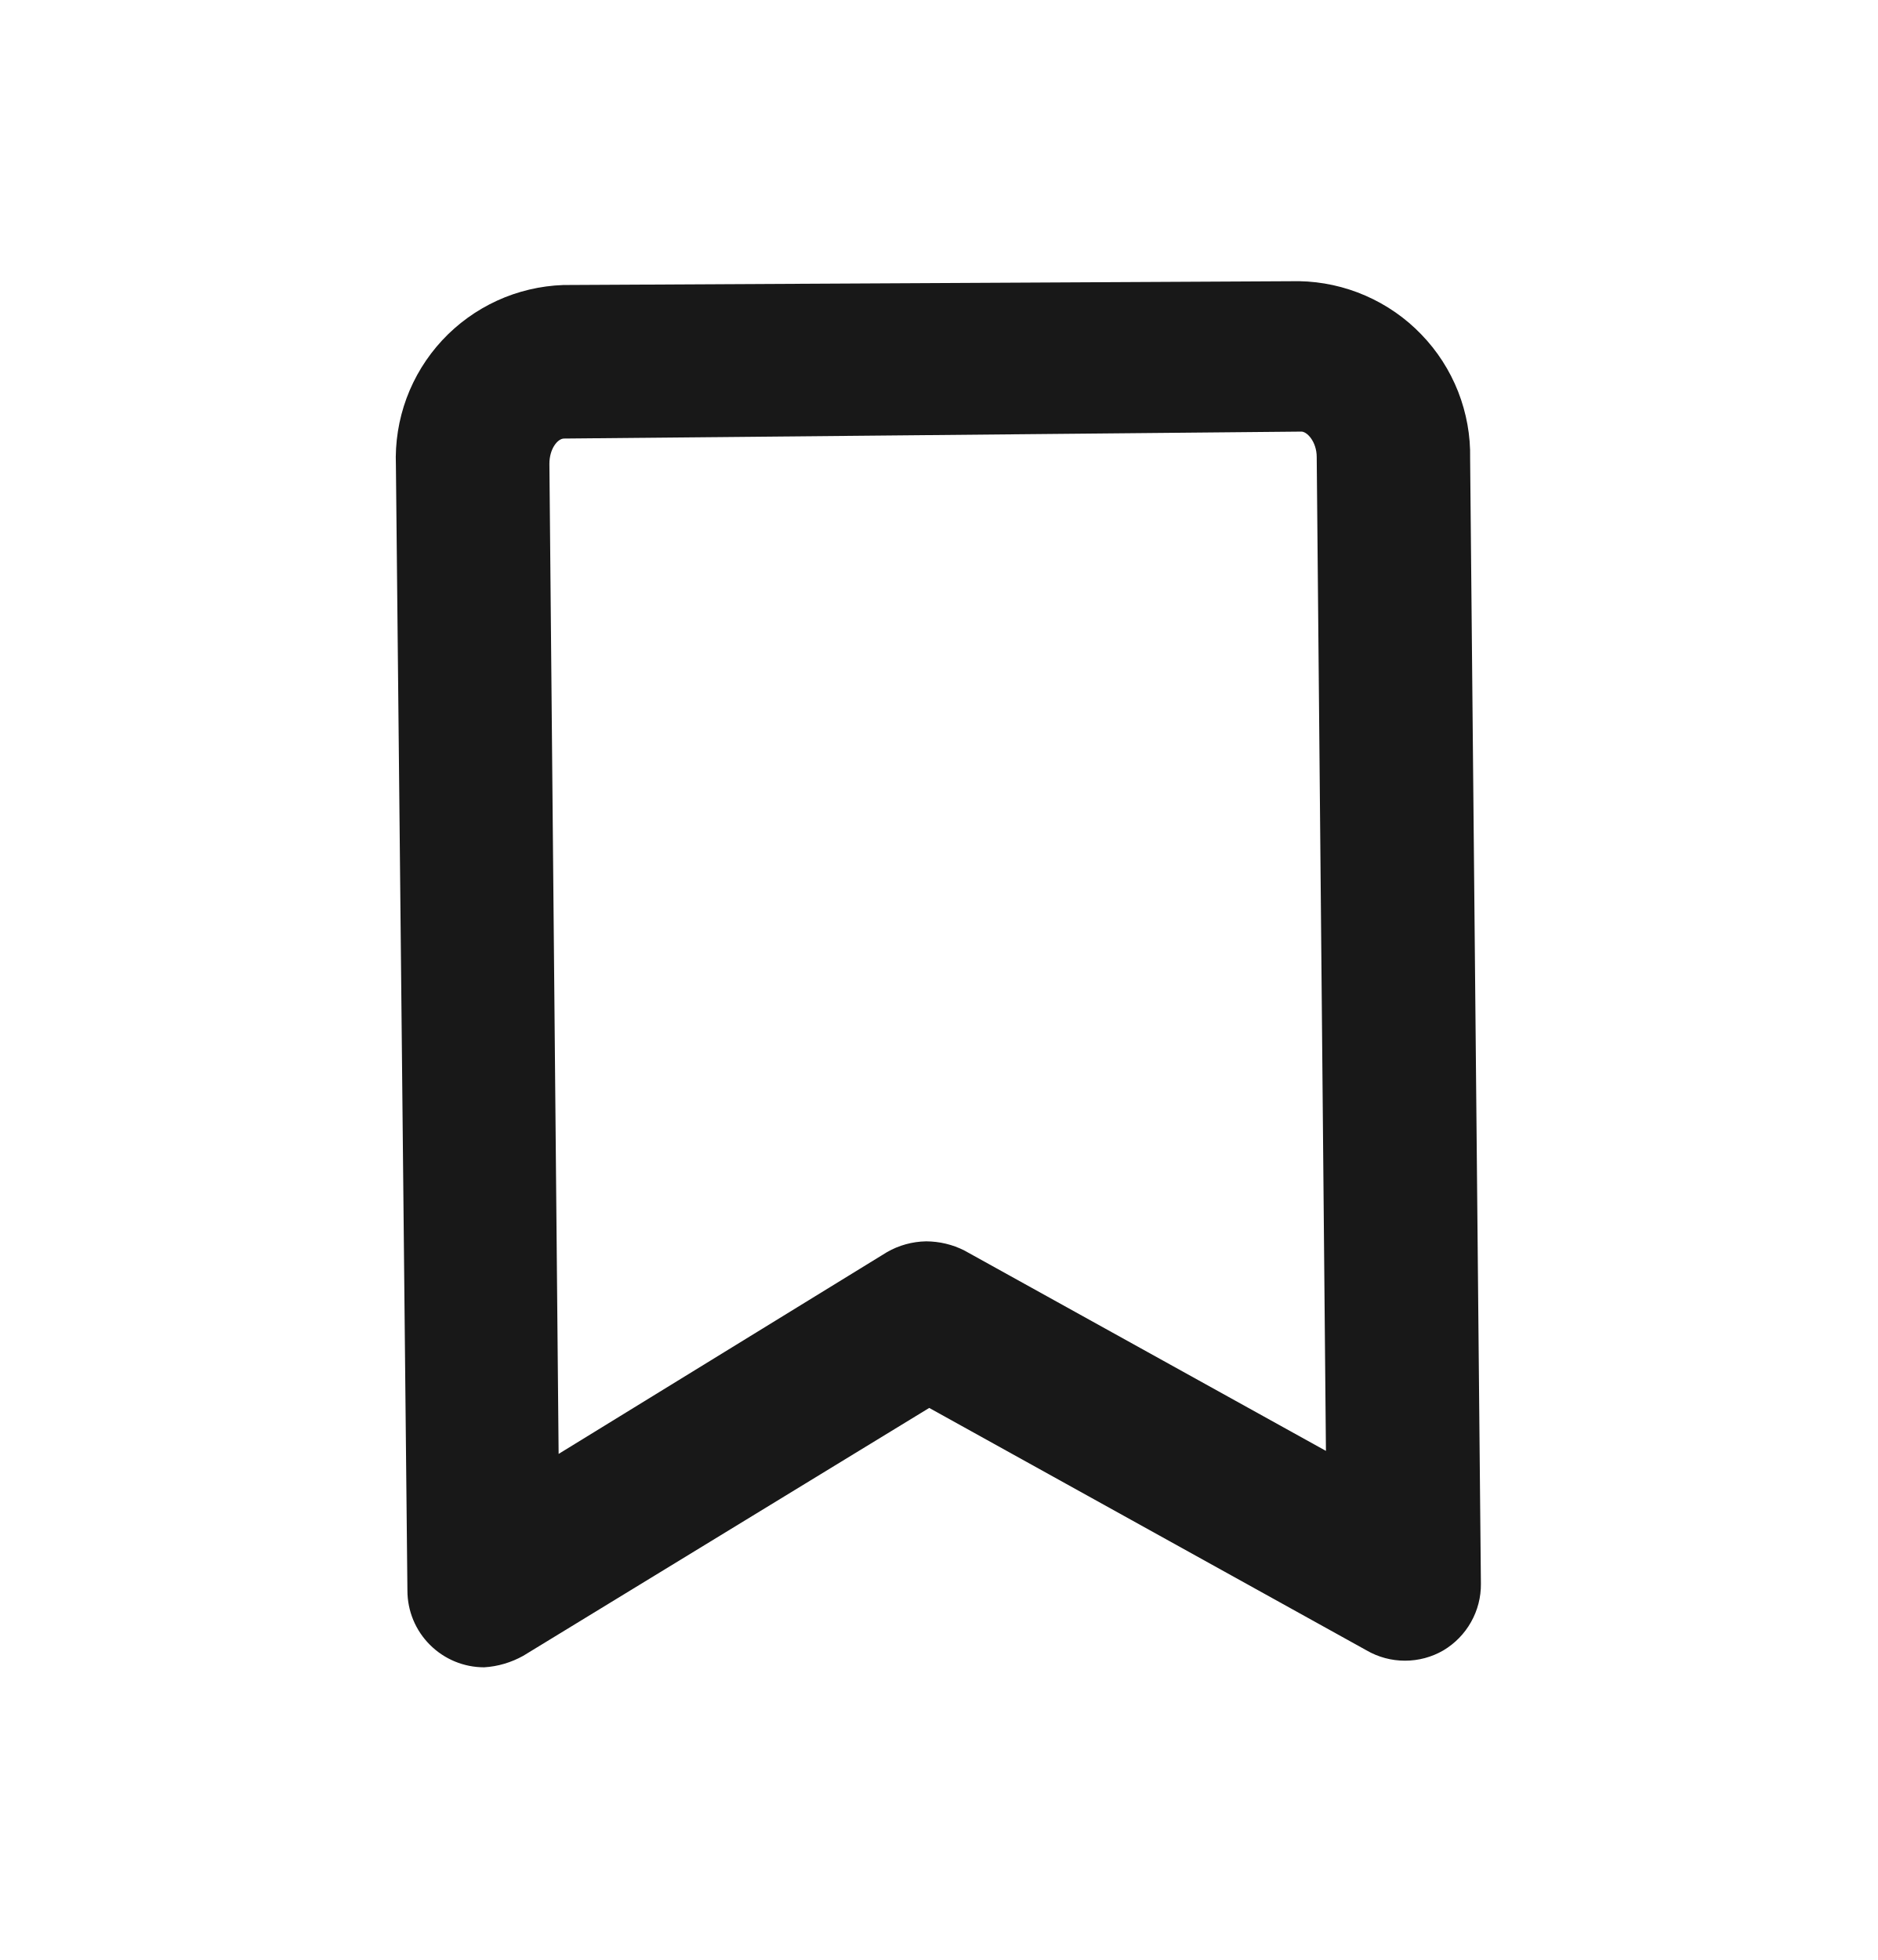
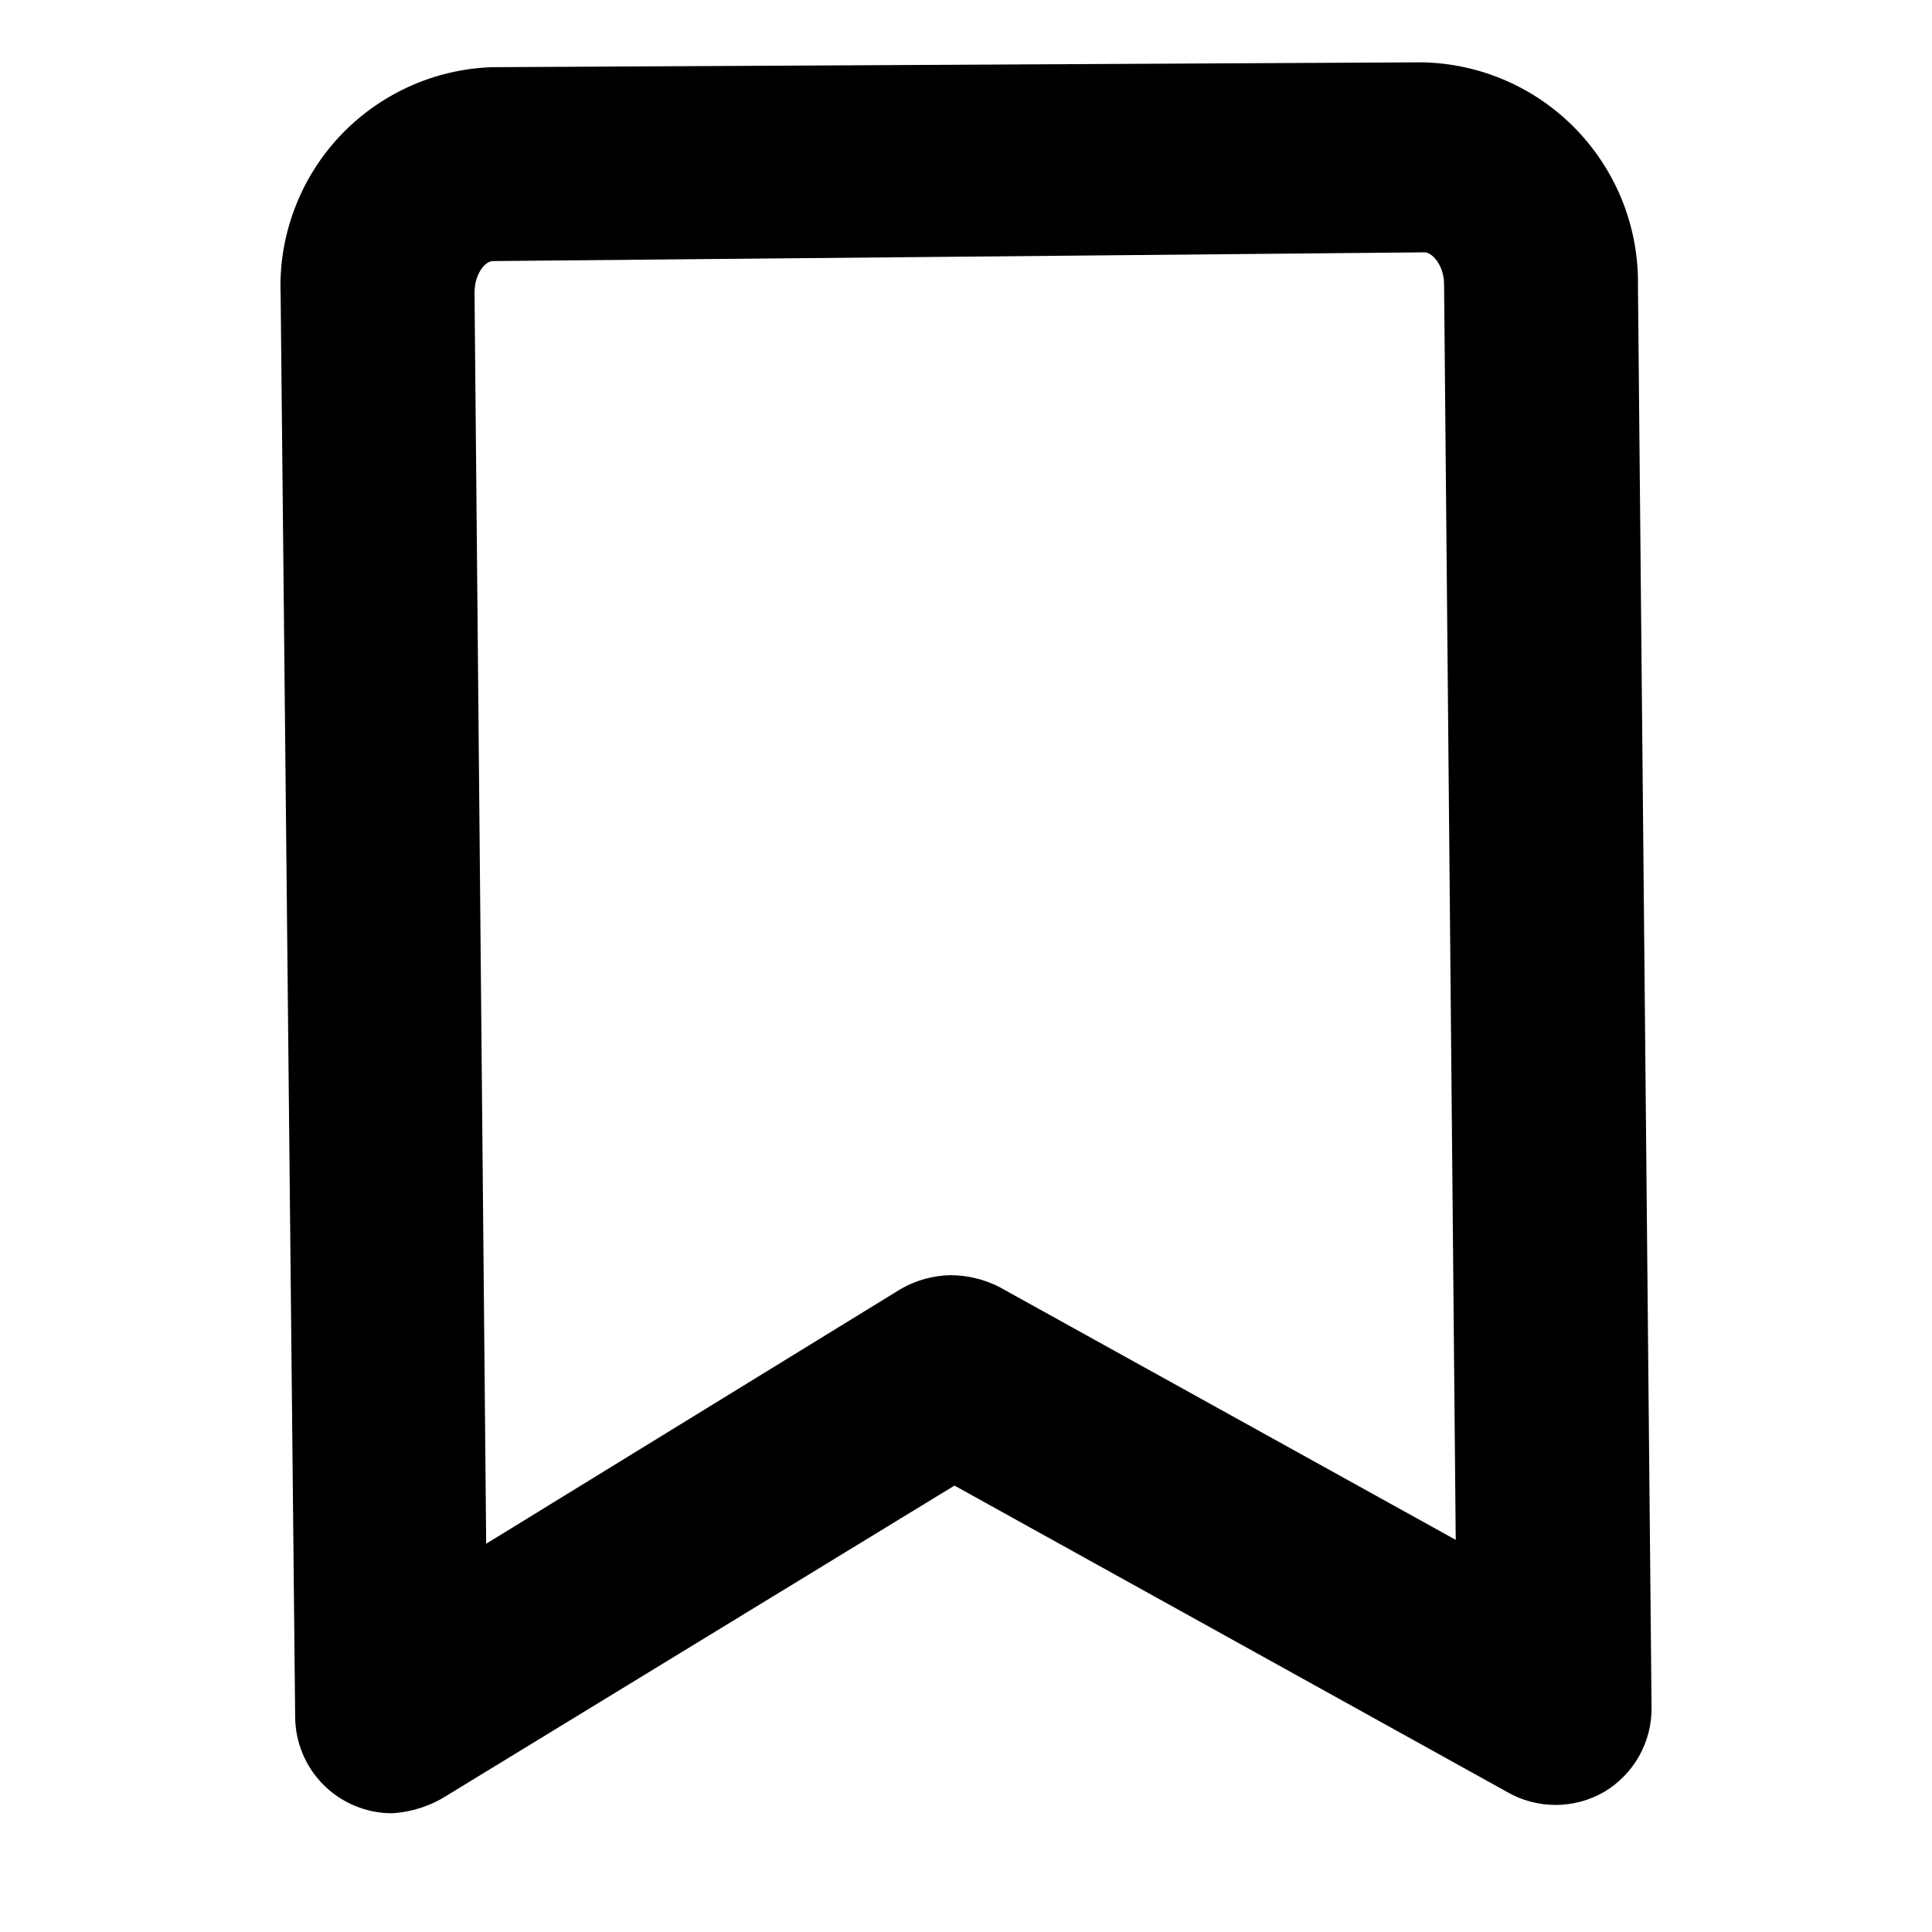
- <svg xmlns="http://www.w3.org/2000/svg" width="23" height="24" viewBox="0 0 23 24" fill="none">
-   <path d="M5.93 20.416C5.681 20.416 5.442 20.317 5.266 20.141C5.089 19.965 4.99 19.726 4.99 19.476L4.849 5.699C4.838 5.419 4.882 5.14 4.979 4.877C5.076 4.615 5.224 4.374 5.414 4.169C5.605 3.963 5.834 3.798 6.089 3.681C6.343 3.565 6.618 3.5 6.898 3.49L15.911 3.443C16.191 3.448 16.467 3.508 16.724 3.62C16.981 3.732 17.214 3.893 17.408 4.095C17.603 4.296 17.756 4.534 17.859 4.795C17.961 5.056 18.012 5.334 18.006 5.614L18.138 19.392C18.14 19.556 18.098 19.719 18.017 19.862C17.936 20.006 17.819 20.125 17.678 20.209C17.535 20.292 17.373 20.335 17.208 20.335C17.043 20.335 16.881 20.292 16.738 20.209L11.381 17.24L6.409 20.275C6.262 20.357 6.098 20.406 5.93 20.416ZM11.343 15.2C11.507 15.201 11.668 15.239 11.813 15.313L16.24 17.766L16.127 5.596C16.127 5.408 16.005 5.276 15.93 5.285L6.908 5.37C6.832 5.37 6.729 5.492 6.729 5.68L6.842 17.803L10.864 15.332C11.01 15.248 11.175 15.203 11.343 15.2Z" fill="#181818" />
+ <svg xmlns="http://www.w3.org/2000/svg" width="31" height="31" viewBox="0 0 31 31" fill="none">
+   <path d="M6.292 29.095C5.879 29.095 5.484 28.931 5.192 28.64C4.9 28.348 4.736 27.952 4.736 27.54L4.503 4.734C4.484 4.271 4.557 3.808 4.718 3.374C4.878 2.939 5.123 2.54 5.438 2.2C5.753 1.861 6.133 1.587 6.554 1.394C6.976 1.201 7.431 1.094 7.894 1.078L22.813 1C23.277 1.008 23.734 1.107 24.16 1.292C24.585 1.477 24.97 1.744 25.292 2.078C25.614 2.412 25.867 2.806 26.037 3.237C26.207 3.669 26.29 4.13 26.282 4.594L26.5 27.4C26.503 27.672 26.434 27.941 26.3 28.178C26.166 28.416 25.972 28.614 25.738 28.753C25.501 28.89 25.233 28.961 24.96 28.961C24.687 28.961 24.419 28.89 24.182 28.753L15.315 23.837L7.085 28.862C6.842 28.998 6.57 29.078 6.292 29.095ZM15.252 20.461C15.523 20.462 15.789 20.526 16.03 20.648L23.358 24.708L23.171 4.562C23.171 4.251 22.969 4.034 22.844 4.049L7.91 4.189C7.785 4.189 7.614 4.391 7.614 4.702L7.801 24.77L14.459 20.679C14.701 20.541 14.974 20.466 15.252 20.461Z" fill="black" />
</svg>
